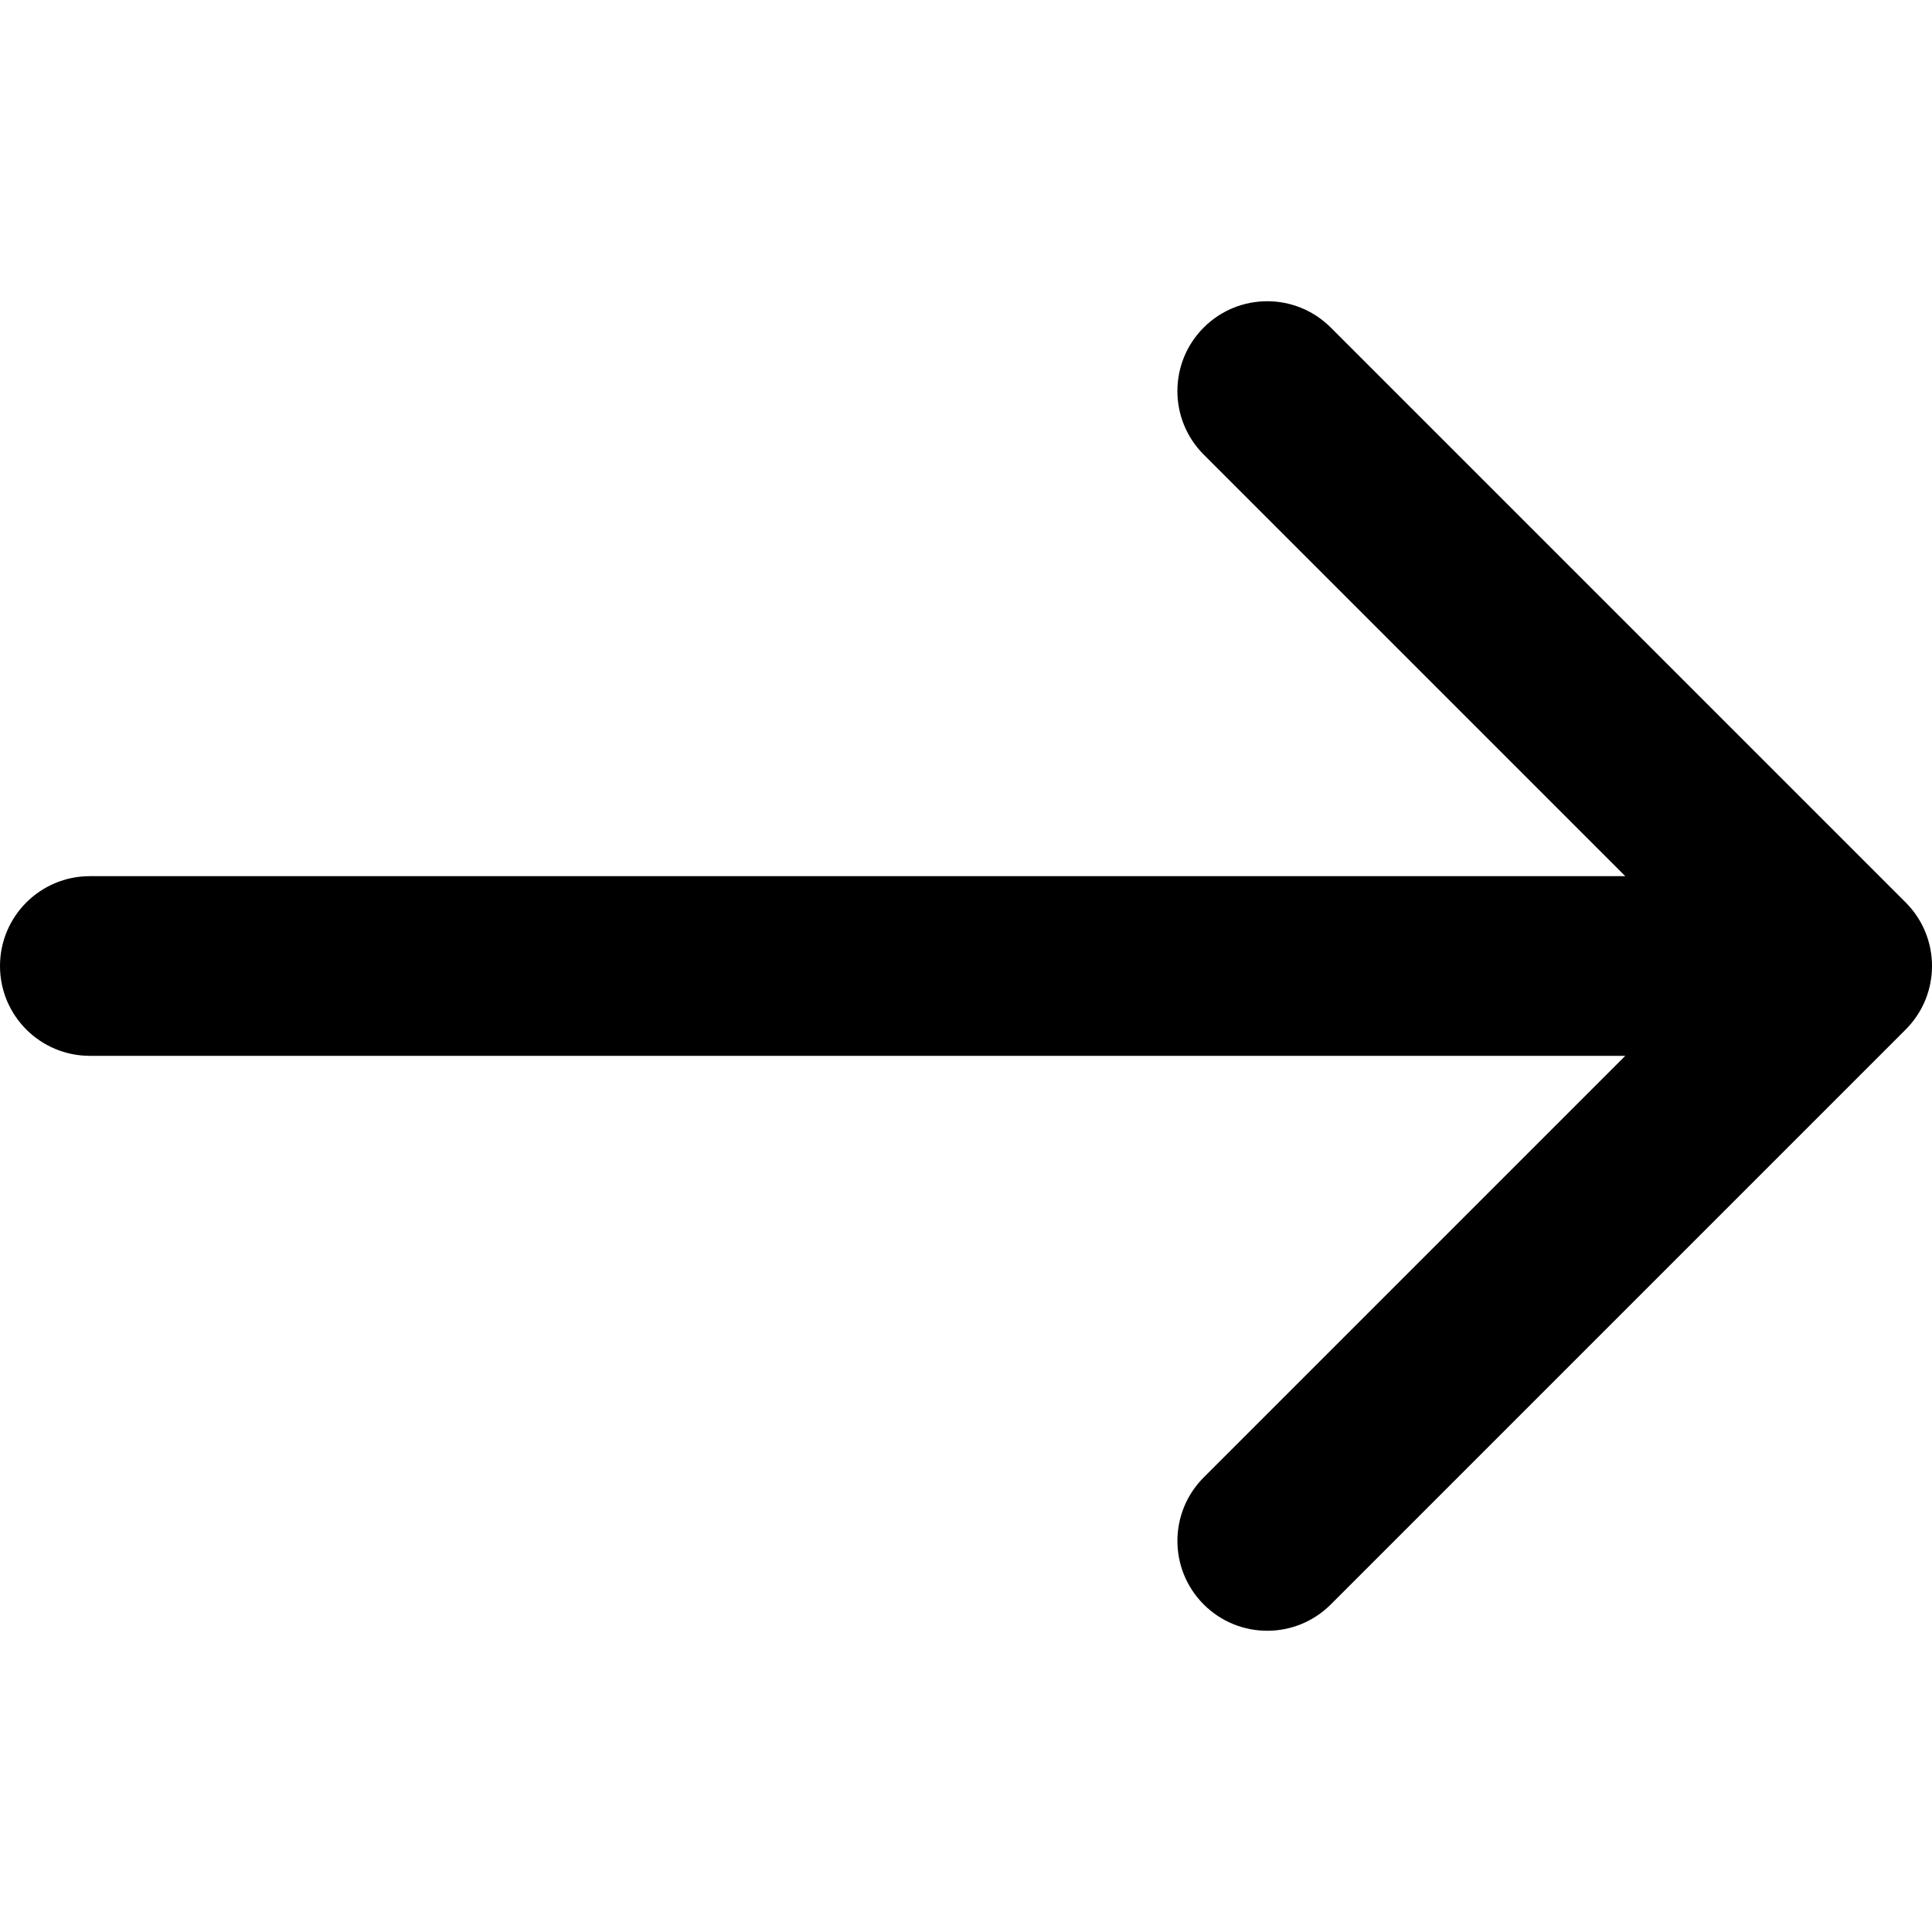
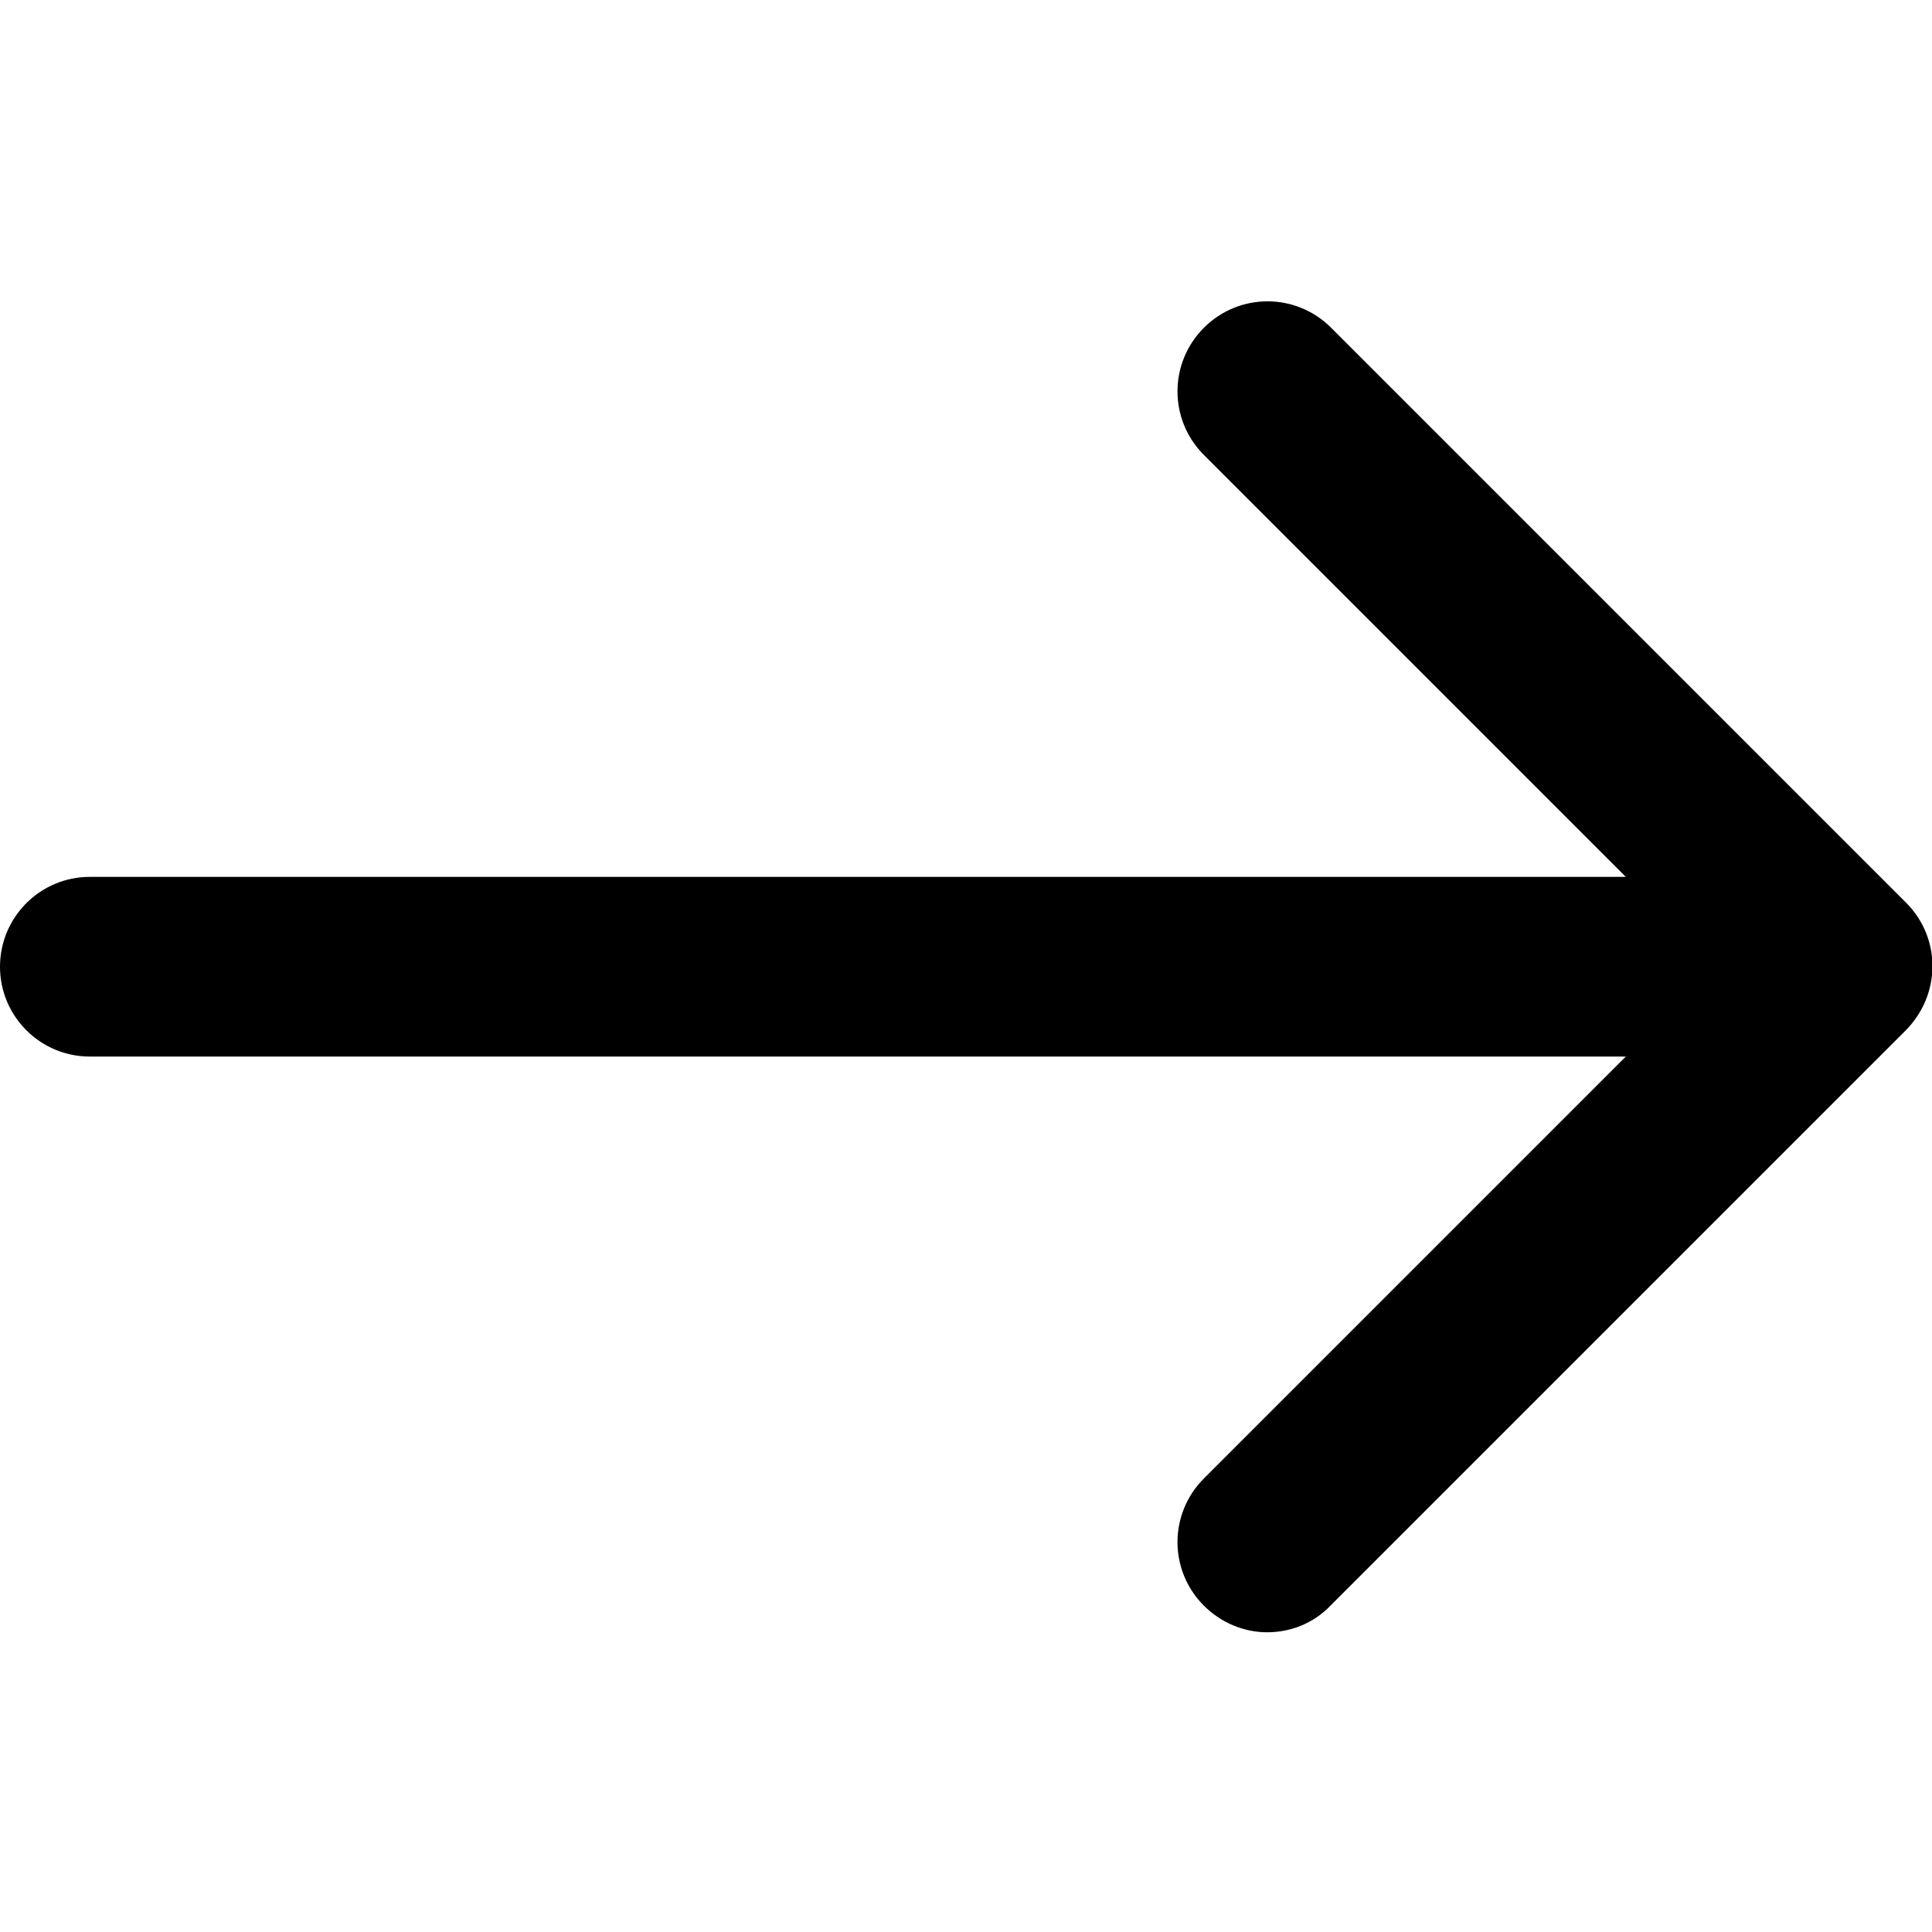
- <svg xmlns="http://www.w3.org/2000/svg" version="1.1" id="Capa_1" x="0px" y="0px" width="268.832px" height="268.832px" viewBox="0 0 268.832 268.832" style="enable-background:new 0 0 268.832 268.832;" xml:space="preserve">
-   <g>
-     <path d="M265.171,125.577l-80-80c-4.881-4.881-12.797-4.881-17.678,0c-4.882,4.882-4.882,12.796,0,17.678l58.661,58.661H12.5   c-6.903,0-12.5,5.597-12.5,12.5c0,6.902,5.597,12.5,12.5,12.5h213.654l-58.659,58.661c-4.882,4.882-4.882,12.796,0,17.678   c2.44,2.439,5.64,3.661,8.839,3.661s6.398-1.222,8.839-3.661l79.998-80C270.053,138.373,270.053,130.459,265.171,125.577z" />
-   </g>
-   <g>
- </g>
-   <g>
- </g>
-   <g>
- </g>
-   <g>
- </g>
-   <g>
- </g>
-   <g>
- </g>
-   <g>
- </g>
-   <g>
- </g>
-   <g>
- </g>
-   <g>
- </g>
-   <g>
- </g>
-   <g>
- </g>
-   <g>
- </g>
-   <g>
- </g>
-   <g>
- </g>
+ <svg xmlns="http://www.w3.org/2000/svg" width="269" height="269" viewBox="0 0 268.8 268.8">
+   <path class="icon-right-arrow" d="M265.2 125.6l-80-80c-4.9-4.9-12.8-4.9-17.7 0 -4.9 4.9-4.9 12.8 0 17.7l58.7 58.7H12.5c-6.9 0-12.5 5.6-12.5 12.5 0 6.9 5.6 12.5 12.5 12.5h213.7l-58.7 58.7c-4.9 4.9-4.9 12.8 0 17.7 2.4 2.4 5.6 3.7 8.8 3.7s6.4-1.2 8.8-3.7l80-80C270.1 138.4 270.1 130.5 265.2 125.6z" />
</svg>
